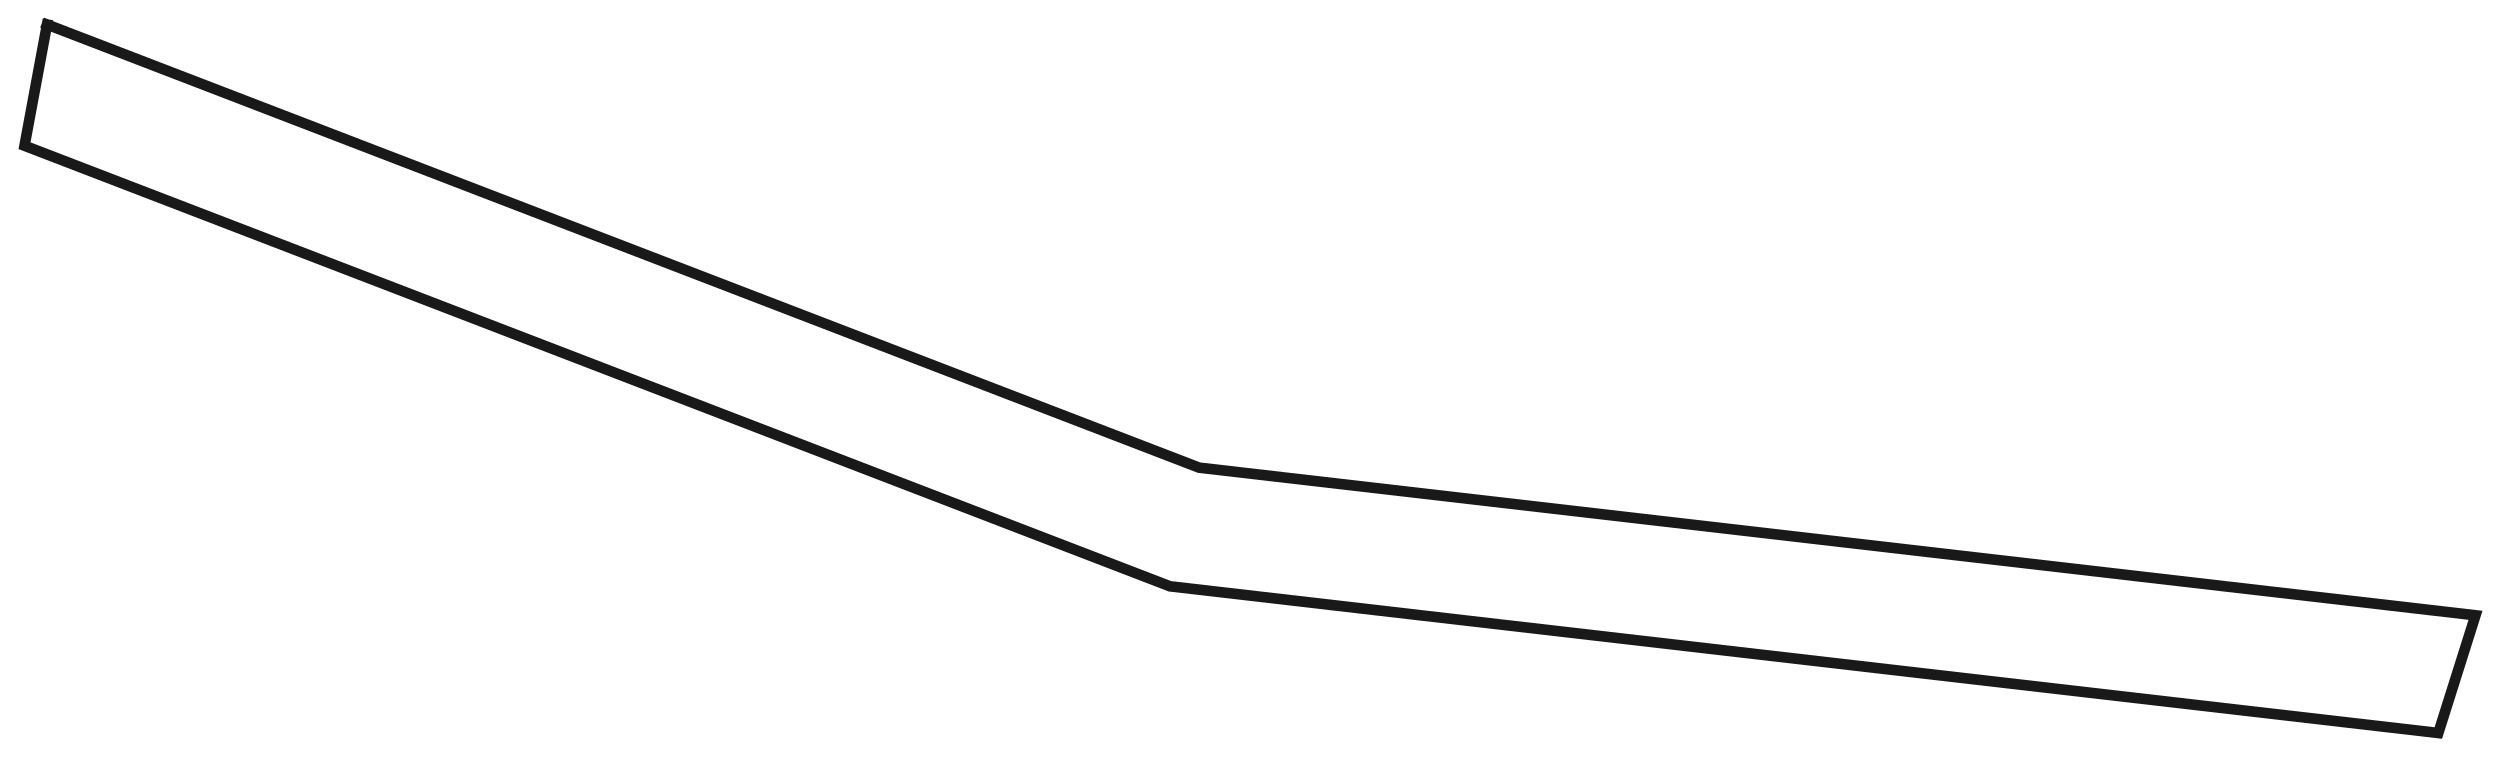
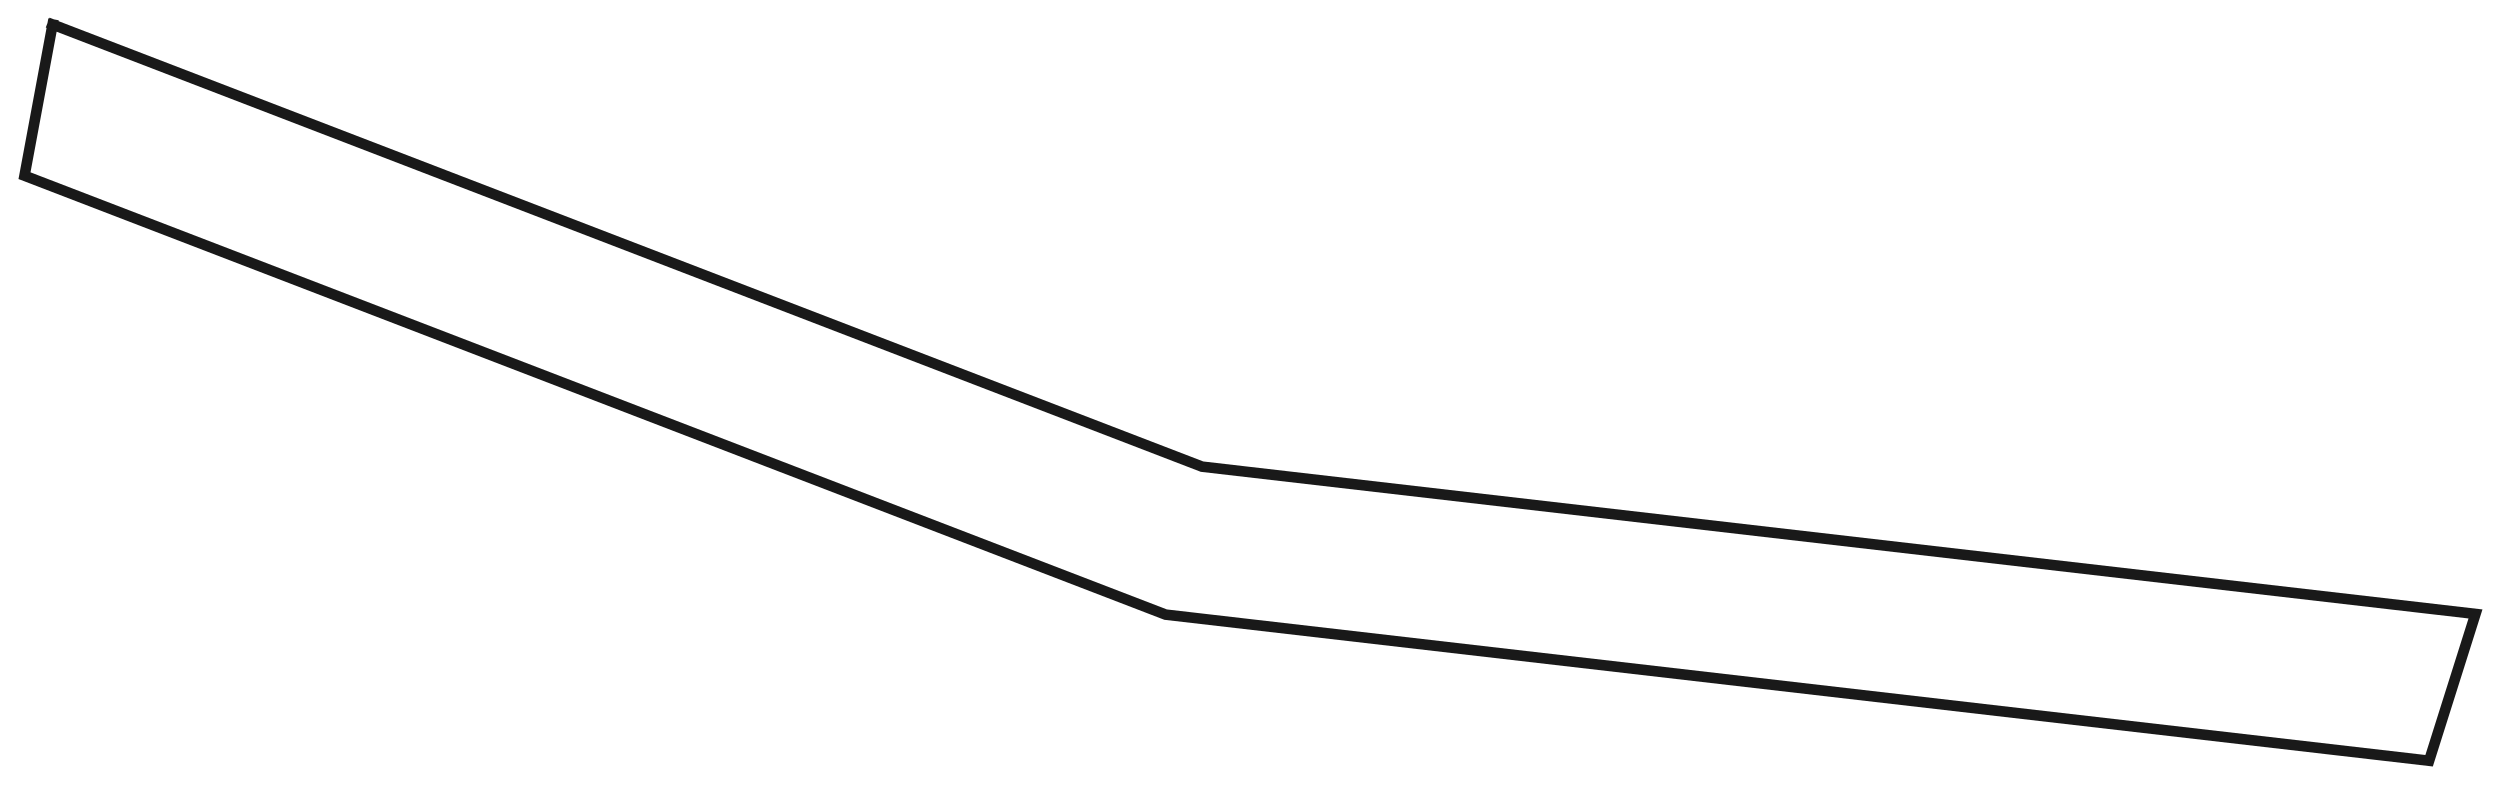
- <svg xmlns="http://www.w3.org/2000/svg" width="82.494mm" height="24.997mm" viewBox="0 0 82.494 24.997" version="1.1">
-   <g id="Wire029" transform="translate(-14.48635,-71.31623) scale(1,-1)">
-     <path id="Wire029_w0000" d="M 16.038 -72.125 L 54.054 -86.748 L 96.172 -91.62 L 94.945 -95.504 L 53.091 -90.663 L 15.295 -76.125 L 16.038 -72.125 " stroke="#191919" stroke-width="0.35 px" style="stroke-width:0.35;stroke-miterlimit:4;stroke-dasharray:none;stroke-linecap:square;fill:none;fill-opacity:1;fill-rule: evenodd" />
+ <svg xmlns="http://www.w3.org/2000/svg" width="82.684mm" height="25.972mm" viewBox="0 0 82.684 25.972" version="1.1">
+   <g id="Wire029" transform="translate(-14.2988,-71.31438) scale(1,-1)">
+     <path id="Wire029_w0000" d="M 16.038 -72.125 L 54.054 -86.748 L 96.172 -91.62 L 94.638 -96.475 L 52.85 -91.642 L 15.109 -77.125 L 16.038 -72.125 " stroke="#191919" stroke-width="0.35 px" style="stroke-width:0.35;stroke-miterlimit:4;stroke-dasharray:none;stroke-linecap:square;fill:none;fill-opacity:1;fill-rule: evenodd" />
  </g>
</svg>
